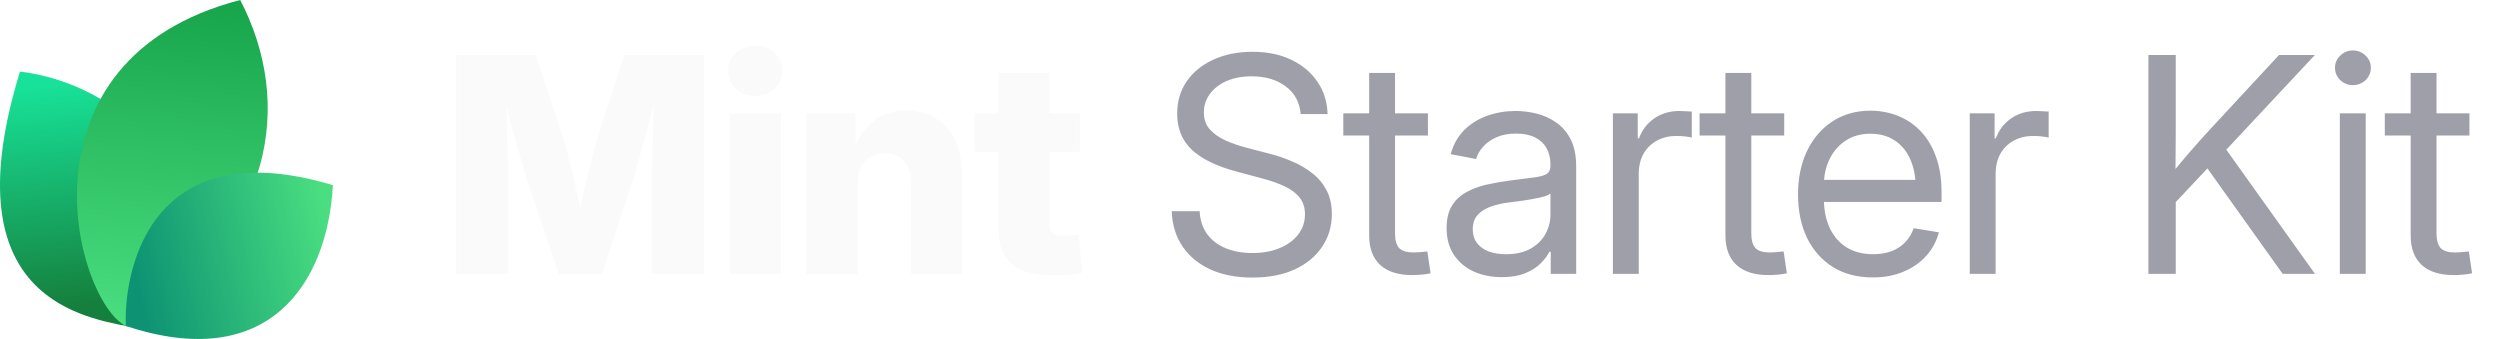
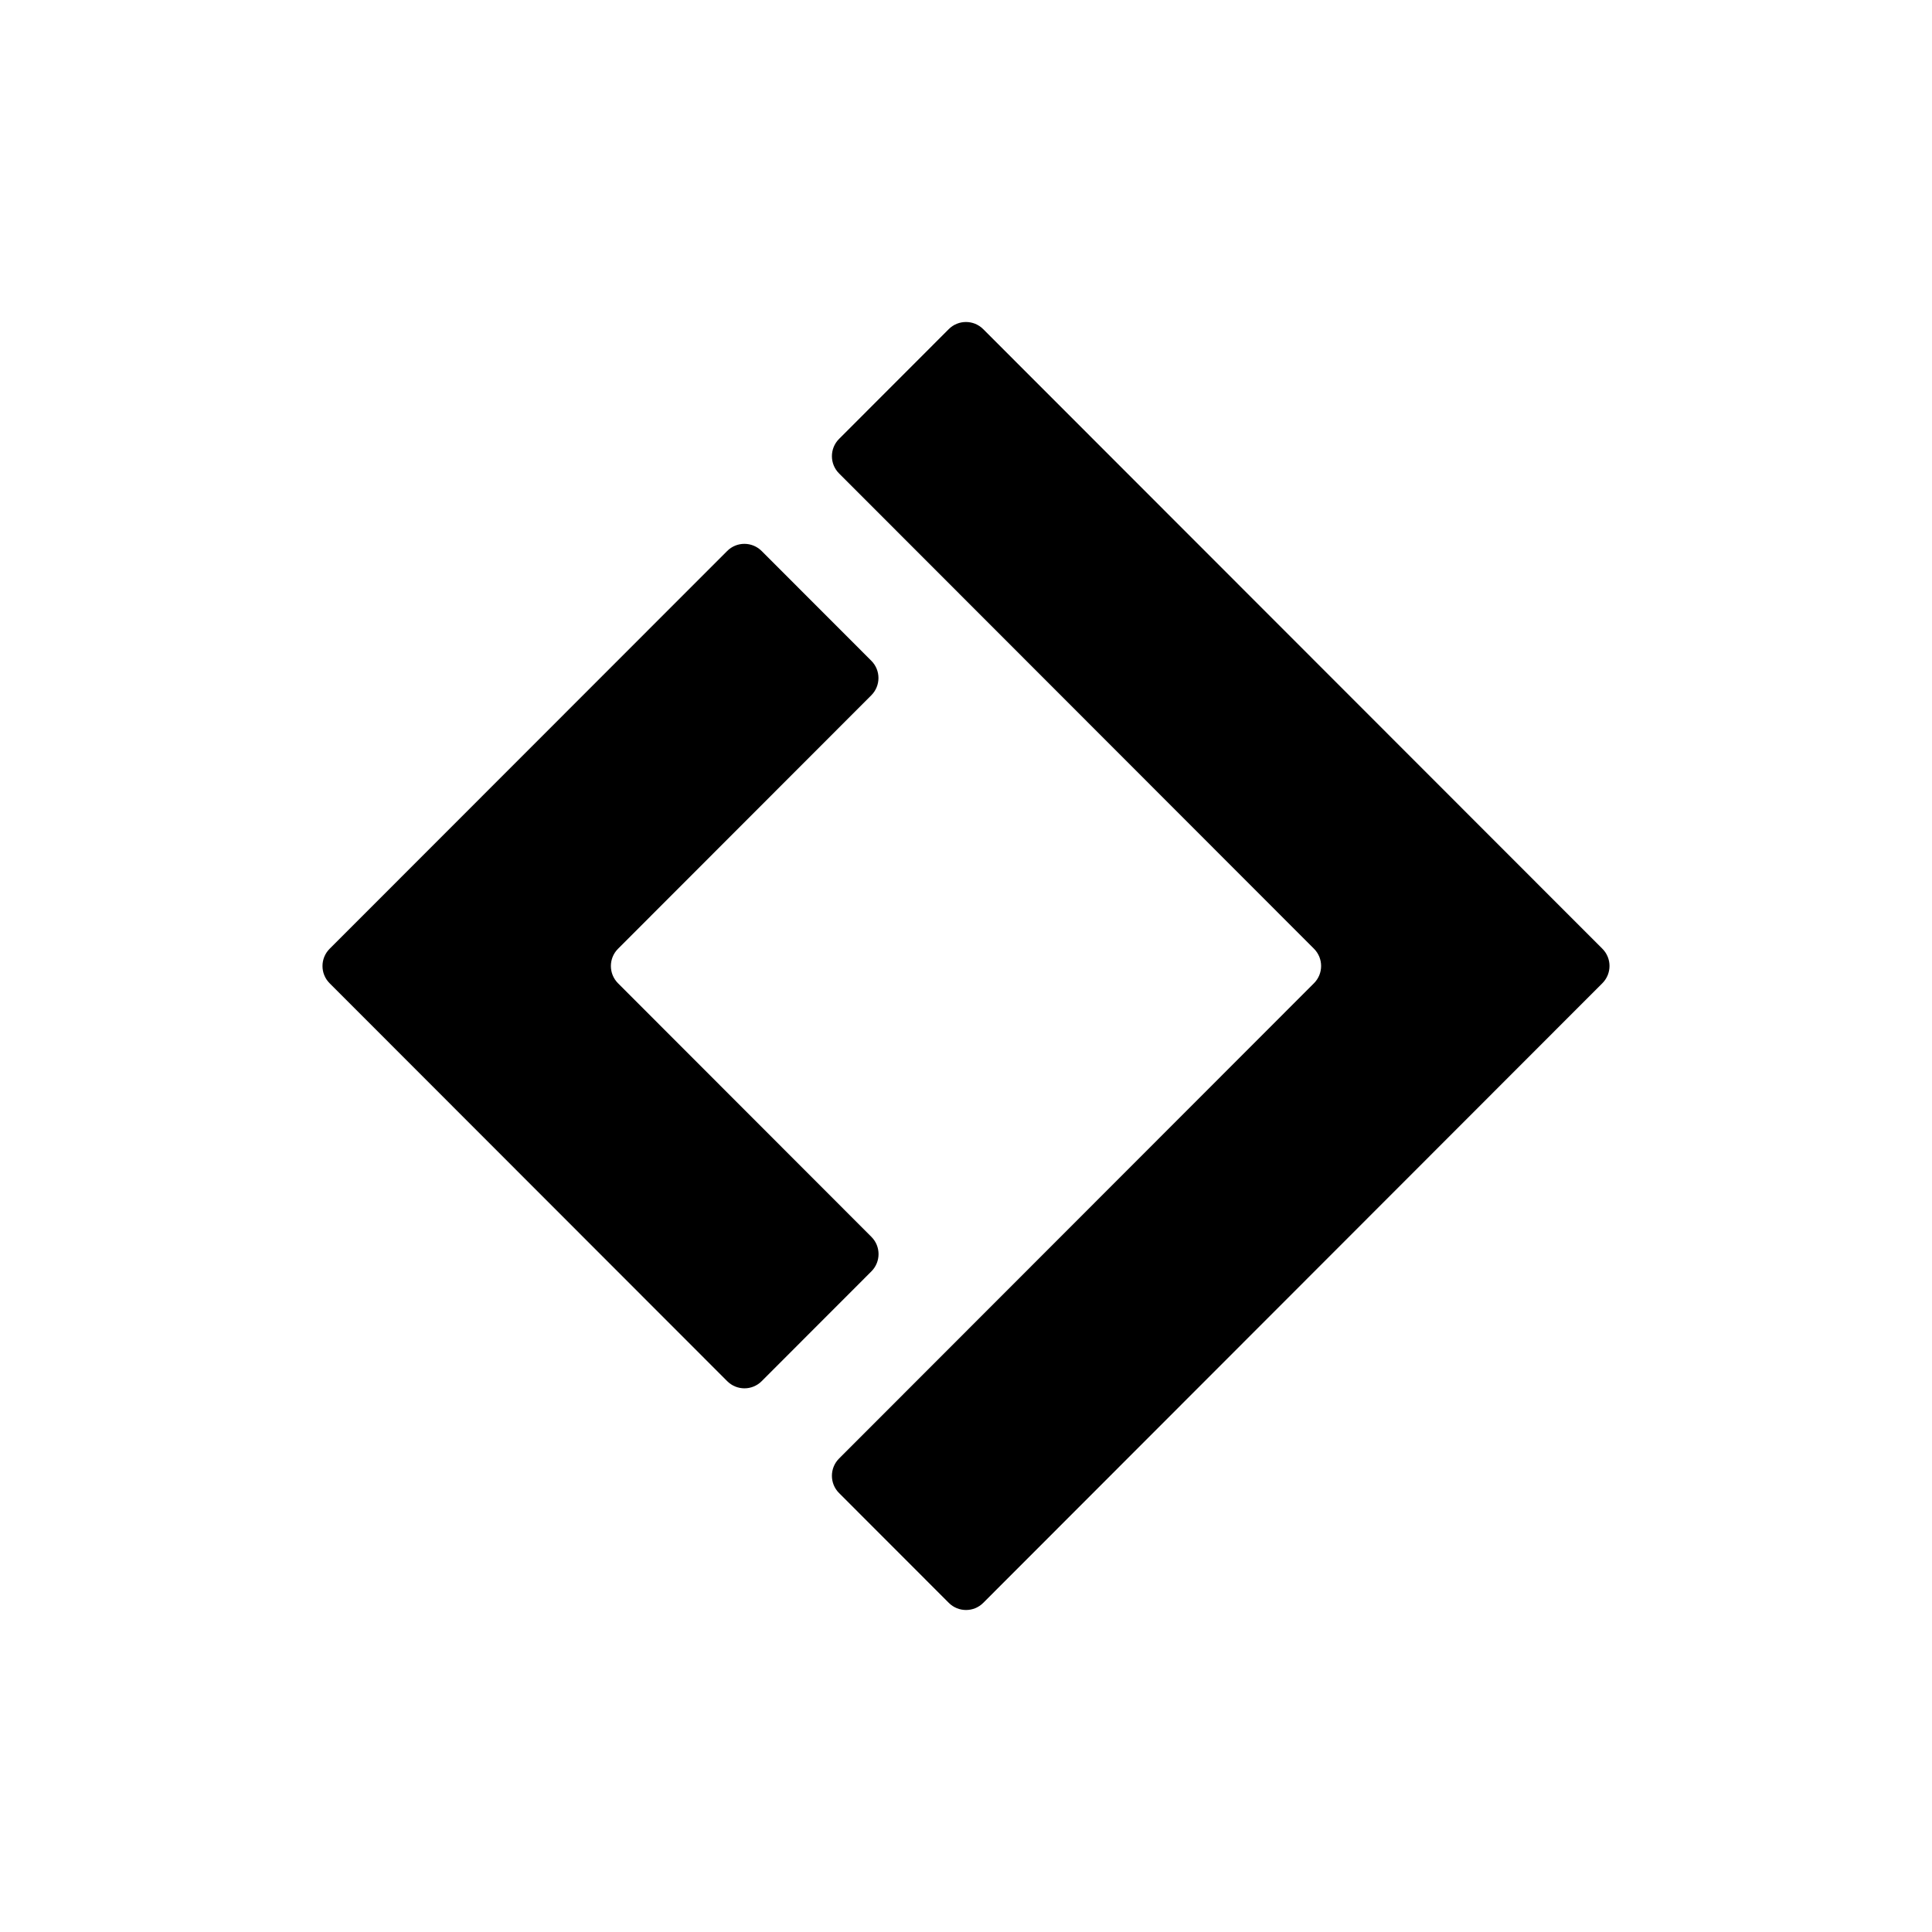
- <svg xmlns="http://www.w3.org/2000/svg" width="177" height="24" viewBox="0 0 177 24" fill="none">
-   <path d="M9.061 23.108C5.268 22.377 -3.391 20.627 1.417 5.064C9.634 6.099 16.973 14.064 9.061 23.108Z" fill="url(#paint0_linear_17557_2145)" />
-   <path d="M8.919 23.094C5.276 21.222 0.784 4.209 17.007 0C20.757 7.193 19.621 16.545 8.919 23.094Z" fill="url(#paint1_linear_17557_2145)" />
-   <path d="M8.914 23.079C8.735 19.882 10.159 9.085 23.57 13.111C23.181 20.123 18.984 26.418 8.914 23.079Z" fill="url(#paint2_linear_17557_2145)" />
-   <path d="M32.301 19.392V3.894H37.938L39.925 9.948C40.036 10.315 40.164 10.787 40.31 11.362C40.462 11.938 40.611 12.552 40.757 13.204C40.91 13.855 41.048 14.483 41.173 15.086C41.305 15.682 41.412 16.192 41.495 16.615H40.695C40.771 16.192 40.871 15.682 40.996 15.086C41.128 14.49 41.267 13.866 41.412 13.214C41.565 12.562 41.714 11.948 41.86 11.373C42.005 10.79 42.133 10.315 42.244 9.948L44.2 3.894H49.848V19.392H46.166V12.704C46.166 12.357 46.173 11.917 46.187 11.383C46.2 10.849 46.214 10.27 46.228 9.646C46.249 9.022 46.266 8.391 46.28 7.753C46.301 7.115 46.311 6.519 46.311 5.964H46.623C46.485 6.561 46.332 7.181 46.166 7.826C45.999 8.471 45.833 9.102 45.666 9.719C45.507 10.336 45.351 10.901 45.198 11.414C45.053 11.928 44.928 12.357 44.824 12.704L42.608 19.392H39.561L37.314 12.704C37.203 12.357 37.072 11.928 36.919 11.414C36.773 10.901 36.614 10.34 36.441 9.729C36.274 9.112 36.104 8.481 35.931 7.836C35.764 7.192 35.608 6.567 35.463 5.964H35.827C35.834 6.512 35.844 7.105 35.858 7.743C35.872 8.374 35.886 9.005 35.9 9.636C35.92 10.26 35.938 10.839 35.952 11.373C35.965 11.907 35.972 12.351 35.972 12.704V19.392H32.301ZM51.668 19.392V8.024H55.288V19.392H51.668ZM53.468 6.786C52.927 6.786 52.473 6.616 52.105 6.276C51.738 5.93 51.554 5.507 51.554 5.007C51.554 4.508 51.738 4.088 52.105 3.749C52.473 3.409 52.927 3.239 53.468 3.239C54.009 3.239 54.463 3.409 54.83 3.749C55.198 4.082 55.382 4.501 55.382 5.007C55.382 5.507 55.198 5.93 54.83 6.276C54.463 6.616 54.009 6.786 53.468 6.786ZM60.708 13.027V19.392H57.088V8.024H60.551L60.593 10.967H60.281C60.593 10.024 61.061 9.268 61.685 8.7C62.309 8.124 63.138 7.836 64.171 7.836C64.975 7.836 65.672 8.017 66.262 8.377C66.851 8.731 67.302 9.234 67.614 9.885C67.933 10.537 68.092 11.307 68.092 12.194V19.392H64.483V12.912C64.483 12.26 64.32 11.754 63.994 11.394C63.675 11.033 63.221 10.853 62.632 10.853C62.25 10.853 61.914 10.936 61.623 11.102C61.332 11.269 61.106 11.515 60.947 11.841C60.787 12.16 60.708 12.555 60.708 13.027ZM76.456 8.024V10.749H69.008V8.024H76.456ZM70.683 5.163H74.292V15.783C74.292 16.102 74.361 16.334 74.5 16.48C74.646 16.625 74.899 16.698 75.259 16.698C75.405 16.698 75.596 16.688 75.831 16.667C76.074 16.646 76.251 16.629 76.362 16.615L76.632 19.309C76.313 19.378 75.963 19.427 75.582 19.455C75.207 19.482 74.836 19.496 74.469 19.496C73.2 19.496 72.25 19.222 71.619 18.674C70.995 18.127 70.683 17.308 70.683 16.22V5.163Z" fill="#FAFAFA" />
-   <path d="M88.667 19.652C87.523 19.652 86.528 19.458 85.682 19.07C84.843 18.681 84.188 18.137 83.716 17.437C83.245 16.736 82.992 15.908 82.957 14.951H84.933C84.968 15.596 85.148 16.14 85.474 16.584C85.8 17.021 86.24 17.354 86.795 17.582C87.35 17.804 87.974 17.915 88.667 17.915C89.388 17.915 90.026 17.801 90.581 17.572C91.143 17.343 91.583 17.024 91.902 16.615C92.228 16.199 92.391 15.717 92.391 15.169C92.391 14.698 92.266 14.306 92.017 13.994C91.767 13.675 91.413 13.408 90.956 13.193C90.498 12.978 89.954 12.787 89.323 12.621L87.502 12.132C86.123 11.765 85.082 11.255 84.382 10.603C83.689 9.944 83.342 9.095 83.342 8.055C83.342 7.174 83.571 6.404 84.028 5.746C84.486 5.087 85.117 4.577 85.921 4.217C86.726 3.849 87.645 3.666 88.678 3.666C89.718 3.666 90.63 3.853 91.413 4.227C92.204 4.602 92.824 5.122 93.275 5.787C93.726 6.446 93.965 7.209 93.993 8.076H92.089C92.013 7.23 91.656 6.574 91.018 6.11C90.387 5.638 89.586 5.403 88.615 5.403C87.95 5.403 87.36 5.513 86.847 5.735C86.341 5.957 85.946 6.262 85.661 6.651C85.377 7.032 85.235 7.469 85.235 7.961C85.235 8.447 85.377 8.849 85.661 9.168C85.946 9.48 86.317 9.74 86.774 9.948C87.232 10.149 87.724 10.319 88.251 10.457L89.884 10.884C90.439 11.023 90.977 11.206 91.496 11.435C92.023 11.657 92.495 11.934 92.911 12.267C93.334 12.593 93.67 12.995 93.92 13.474C94.17 13.945 94.294 14.504 94.294 15.149C94.294 16.015 94.066 16.788 93.608 17.468C93.157 18.148 92.512 18.681 91.673 19.07C90.834 19.458 89.832 19.652 88.667 19.652ZM101.097 8.024V9.594H95.106V8.024H101.097ZM96.937 5.163H98.767V16.521C98.767 17 98.865 17.347 99.059 17.562C99.26 17.77 99.6 17.874 100.078 17.874C100.21 17.874 100.366 17.867 100.546 17.853C100.733 17.832 100.903 17.815 101.056 17.801L101.285 19.351C101.097 19.392 100.886 19.423 100.65 19.444C100.414 19.465 100.189 19.475 99.974 19.475C98.996 19.475 98.244 19.236 97.717 18.758C97.197 18.272 96.937 17.579 96.937 16.677V5.163ZM106.33 19.621C105.595 19.621 104.932 19.489 104.343 19.226C103.754 18.955 103.285 18.564 102.939 18.05C102.592 17.53 102.419 16.896 102.419 16.147C102.419 15.495 102.547 14.965 102.804 14.556C103.06 14.146 103.403 13.828 103.833 13.599C104.263 13.363 104.742 13.186 105.269 13.068C105.796 12.95 106.333 12.857 106.881 12.787C107.574 12.69 108.132 12.617 108.555 12.569C108.978 12.52 109.287 12.441 109.481 12.33C109.675 12.212 109.772 12.014 109.772 11.737V11.654C109.772 11.203 109.679 10.815 109.492 10.489C109.311 10.163 109.041 9.91 108.68 9.729C108.32 9.549 107.872 9.459 107.338 9.459C106.805 9.459 106.34 9.546 105.945 9.719C105.556 9.892 105.241 10.118 104.998 10.395C104.755 10.665 104.593 10.953 104.509 11.258L102.71 10.915C102.897 10.222 103.22 9.65 103.677 9.199C104.135 8.748 104.679 8.412 105.31 8.19C105.941 7.968 106.607 7.857 107.307 7.857C107.8 7.857 108.295 7.92 108.795 8.044C109.301 8.169 109.765 8.381 110.188 8.679C110.611 8.97 110.951 9.369 111.208 9.875C111.464 10.374 111.593 11.005 111.593 11.768V19.392H109.793V17.822H109.7C109.568 18.085 109.363 18.359 109.086 18.643C108.809 18.921 108.444 19.153 107.994 19.34C107.543 19.527 106.988 19.621 106.33 19.621ZM106.621 17.998C107.321 17.998 107.904 17.867 108.368 17.603C108.84 17.333 109.19 16.986 109.419 16.563C109.654 16.133 109.772 15.682 109.772 15.211V13.692C109.703 13.769 109.554 13.841 109.325 13.911C109.096 13.973 108.829 14.032 108.524 14.088C108.226 14.143 107.921 14.192 107.609 14.233C107.304 14.275 107.033 14.309 106.798 14.337C106.354 14.393 105.938 14.49 105.549 14.628C105.168 14.76 104.86 14.954 104.624 15.211C104.388 15.467 104.27 15.811 104.27 16.241C104.27 16.615 104.367 16.934 104.561 17.198C104.762 17.461 105.04 17.662 105.393 17.801C105.747 17.933 106.156 17.998 106.621 17.998ZM114.193 19.392V8.024H115.951V9.792H116.045C116.253 9.209 116.61 8.741 117.116 8.388C117.622 8.034 118.219 7.857 118.905 7.857C119.058 7.857 119.217 7.864 119.384 7.878C119.55 7.885 119.682 7.892 119.779 7.899V9.74C119.716 9.719 119.578 9.695 119.363 9.667C119.155 9.639 118.922 9.625 118.666 9.625C118.174 9.625 117.726 9.733 117.324 9.948C116.922 10.163 116.603 10.471 116.367 10.874C116.138 11.276 116.024 11.758 116.024 12.319V19.392H114.193ZM126.322 8.024V9.594H120.33V8.024H126.322ZM122.161 5.163H123.992V16.521C123.992 17 124.089 17.347 124.283 17.562C124.484 17.77 124.824 17.874 125.302 17.874C125.434 17.874 125.59 17.867 125.77 17.853C125.958 17.832 126.127 17.815 126.28 17.801L126.509 19.351C126.322 19.392 126.11 19.423 125.874 19.444C125.639 19.465 125.413 19.475 125.198 19.475C124.221 19.475 123.468 19.236 122.941 18.758C122.421 18.272 122.161 17.579 122.161 16.677V5.163ZM132.604 19.642C131.502 19.642 130.555 19.396 129.765 18.903C128.974 18.404 128.364 17.714 127.934 16.834C127.511 15.946 127.3 14.927 127.3 13.775C127.3 12.611 127.511 11.584 127.934 10.697C128.364 9.802 128.964 9.102 129.734 8.596C130.51 8.089 131.408 7.836 132.428 7.836C133.1 7.836 133.738 7.954 134.341 8.19C134.952 8.426 135.489 8.783 135.954 9.261C136.425 9.74 136.793 10.343 137.056 11.071C137.327 11.792 137.462 12.645 137.462 13.63V14.296H128.433V12.735H136.463L135.631 13.297C135.631 12.541 135.506 11.876 135.257 11.3C135.007 10.725 134.643 10.277 134.165 9.958C133.686 9.632 133.107 9.469 132.428 9.469C131.748 9.469 131.162 9.632 130.67 9.958C130.177 10.284 129.796 10.725 129.526 11.279C129.262 11.827 129.13 12.441 129.13 13.12V14.046C129.13 14.864 129.273 15.572 129.557 16.168C129.841 16.757 130.243 17.211 130.763 17.53C131.283 17.842 131.901 17.998 132.615 17.998C133.093 17.998 133.523 17.929 133.905 17.79C134.293 17.645 134.619 17.433 134.882 17.156C135.153 16.879 135.354 16.546 135.486 16.157L137.275 16.449C137.108 17.08 136.81 17.634 136.38 18.113C135.95 18.591 135.413 18.966 134.768 19.236C134.123 19.507 133.402 19.642 132.604 19.642ZM139.459 19.392V8.024H141.217V9.792H141.311C141.519 9.209 141.876 8.741 142.382 8.388C142.888 8.034 143.485 7.857 144.171 7.857C144.324 7.857 144.483 7.864 144.649 7.878C144.816 7.885 144.948 7.892 145.045 7.899V9.74C144.982 9.719 144.844 9.695 144.629 9.667C144.421 9.639 144.188 9.625 143.932 9.625C143.439 9.625 142.992 9.733 142.59 9.948C142.188 10.163 141.869 10.471 141.633 10.874C141.404 11.276 141.29 11.758 141.29 12.319V19.392H139.459ZM153.429 14.961V12.715C153.783 12.257 154.136 11.82 154.49 11.404C154.844 10.981 155.204 10.565 155.572 10.156C155.939 9.74 156.314 9.327 156.695 8.918L161.355 3.894H163.893L157.277 10.967H157.184L153.429 14.961ZM152.108 19.392V3.894H154.043V9.241L154.022 12.559L154.043 13.505V19.392H152.108ZM161.615 19.392L155.967 11.477L157.173 9.969L163.903 19.392H161.615ZM165.661 19.392V8.024H167.492V19.392H165.661ZM166.587 6.027C166.24 6.027 165.942 5.909 165.692 5.673C165.443 5.43 165.318 5.139 165.318 4.799C165.318 4.459 165.443 4.172 165.692 3.936C165.942 3.693 166.24 3.572 166.587 3.572C166.934 3.572 167.232 3.693 167.482 3.936C167.731 4.172 167.856 4.459 167.856 4.799C167.856 5.139 167.731 5.43 167.482 5.673C167.232 5.909 166.934 6.027 166.587 6.027ZM174.836 8.024V9.594H168.844V8.024H174.836ZM170.675 5.163H172.506V16.521C172.506 17 172.603 17.347 172.797 17.562C172.998 17.77 173.338 17.874 173.816 17.874C173.948 17.874 174.104 17.867 174.284 17.853C174.472 17.832 174.641 17.815 174.794 17.801L175.023 19.351C174.836 19.392 174.624 19.423 174.388 19.444C174.153 19.465 173.927 19.475 173.712 19.475C172.735 19.475 171.982 19.236 171.455 18.758C170.935 18.272 170.675 17.579 170.675 16.677V5.163Z" fill="#9F9FA9" />
-   <defs>
-     <linearGradient id="paint0_linear_17557_2145" x1="3.776" y1="5.916" x2="5.232" y2="21.559" gradientUnits="userSpaceOnUse">
-       <stop stop-color="#18E299" />
-       <stop offset="1" stop-color="#15803D" />
-     </linearGradient>
-     <linearGradient id="paint1_linear_17557_2145" x1="12.171" y1="-0.718" x2="10.19" y2="22.983" gradientUnits="userSpaceOnUse">
-       <stop stop-color="#16A34A" />
-       <stop offset="1" stop-color="#4ADE80" />
-     </linearGradient>
-     <linearGradient id="paint2_linear_17557_2145" x1="23.133" y1="15.353" x2="9.338" y2="18.52" gradientUnits="userSpaceOnUse">
-       <stop stop-color="#4ADE80" />
-       <stop offset="1" stop-color="#0D9373" />
-     </linearGradient>
-   </defs>
+ <svg xmlns="http://www.w3.org/2000/svg" width="320" height="320" viewBox="0 0 320 320" fill="none">
+   <path d="M157.139 54.52L138.977 72.696C137.396 74.279 137.396 76.841 138.977 78.417L217.632 157.136C219.213 158.719 219.213 161.281 217.632 162.857L138.977 241.576C137.396 243.159 137.396 245.721 138.977 247.297L157.146 265.48C158.727 267.062 161.287 267.062 162.861 265.48L265.399 162.857C266.98 161.274 266.98 158.712 265.399 157.136L162.854 54.52C161.273 52.938 158.713 52.938 157.139 54.52Z" fill="black" />
+   <path d="M102.368 157.144L144.315 115.162C145.896 113.579 145.896 111.017 144.315 109.441L126.154 91.265C124.573 89.683 122.013 89.683 120.439 91.265L54.601 157.144C53.02 158.726 53.02 161.289 54.601 162.864L120.446 228.763C122.027 230.346 124.587 230.346 126.161 228.763L144.329 210.58C145.91 208.998 145.91 206.435 144.329 204.86L102.368 162.864C100.787 161.282 100.787 158.719 102.368 157.144Z" fill="black" />
</svg>
